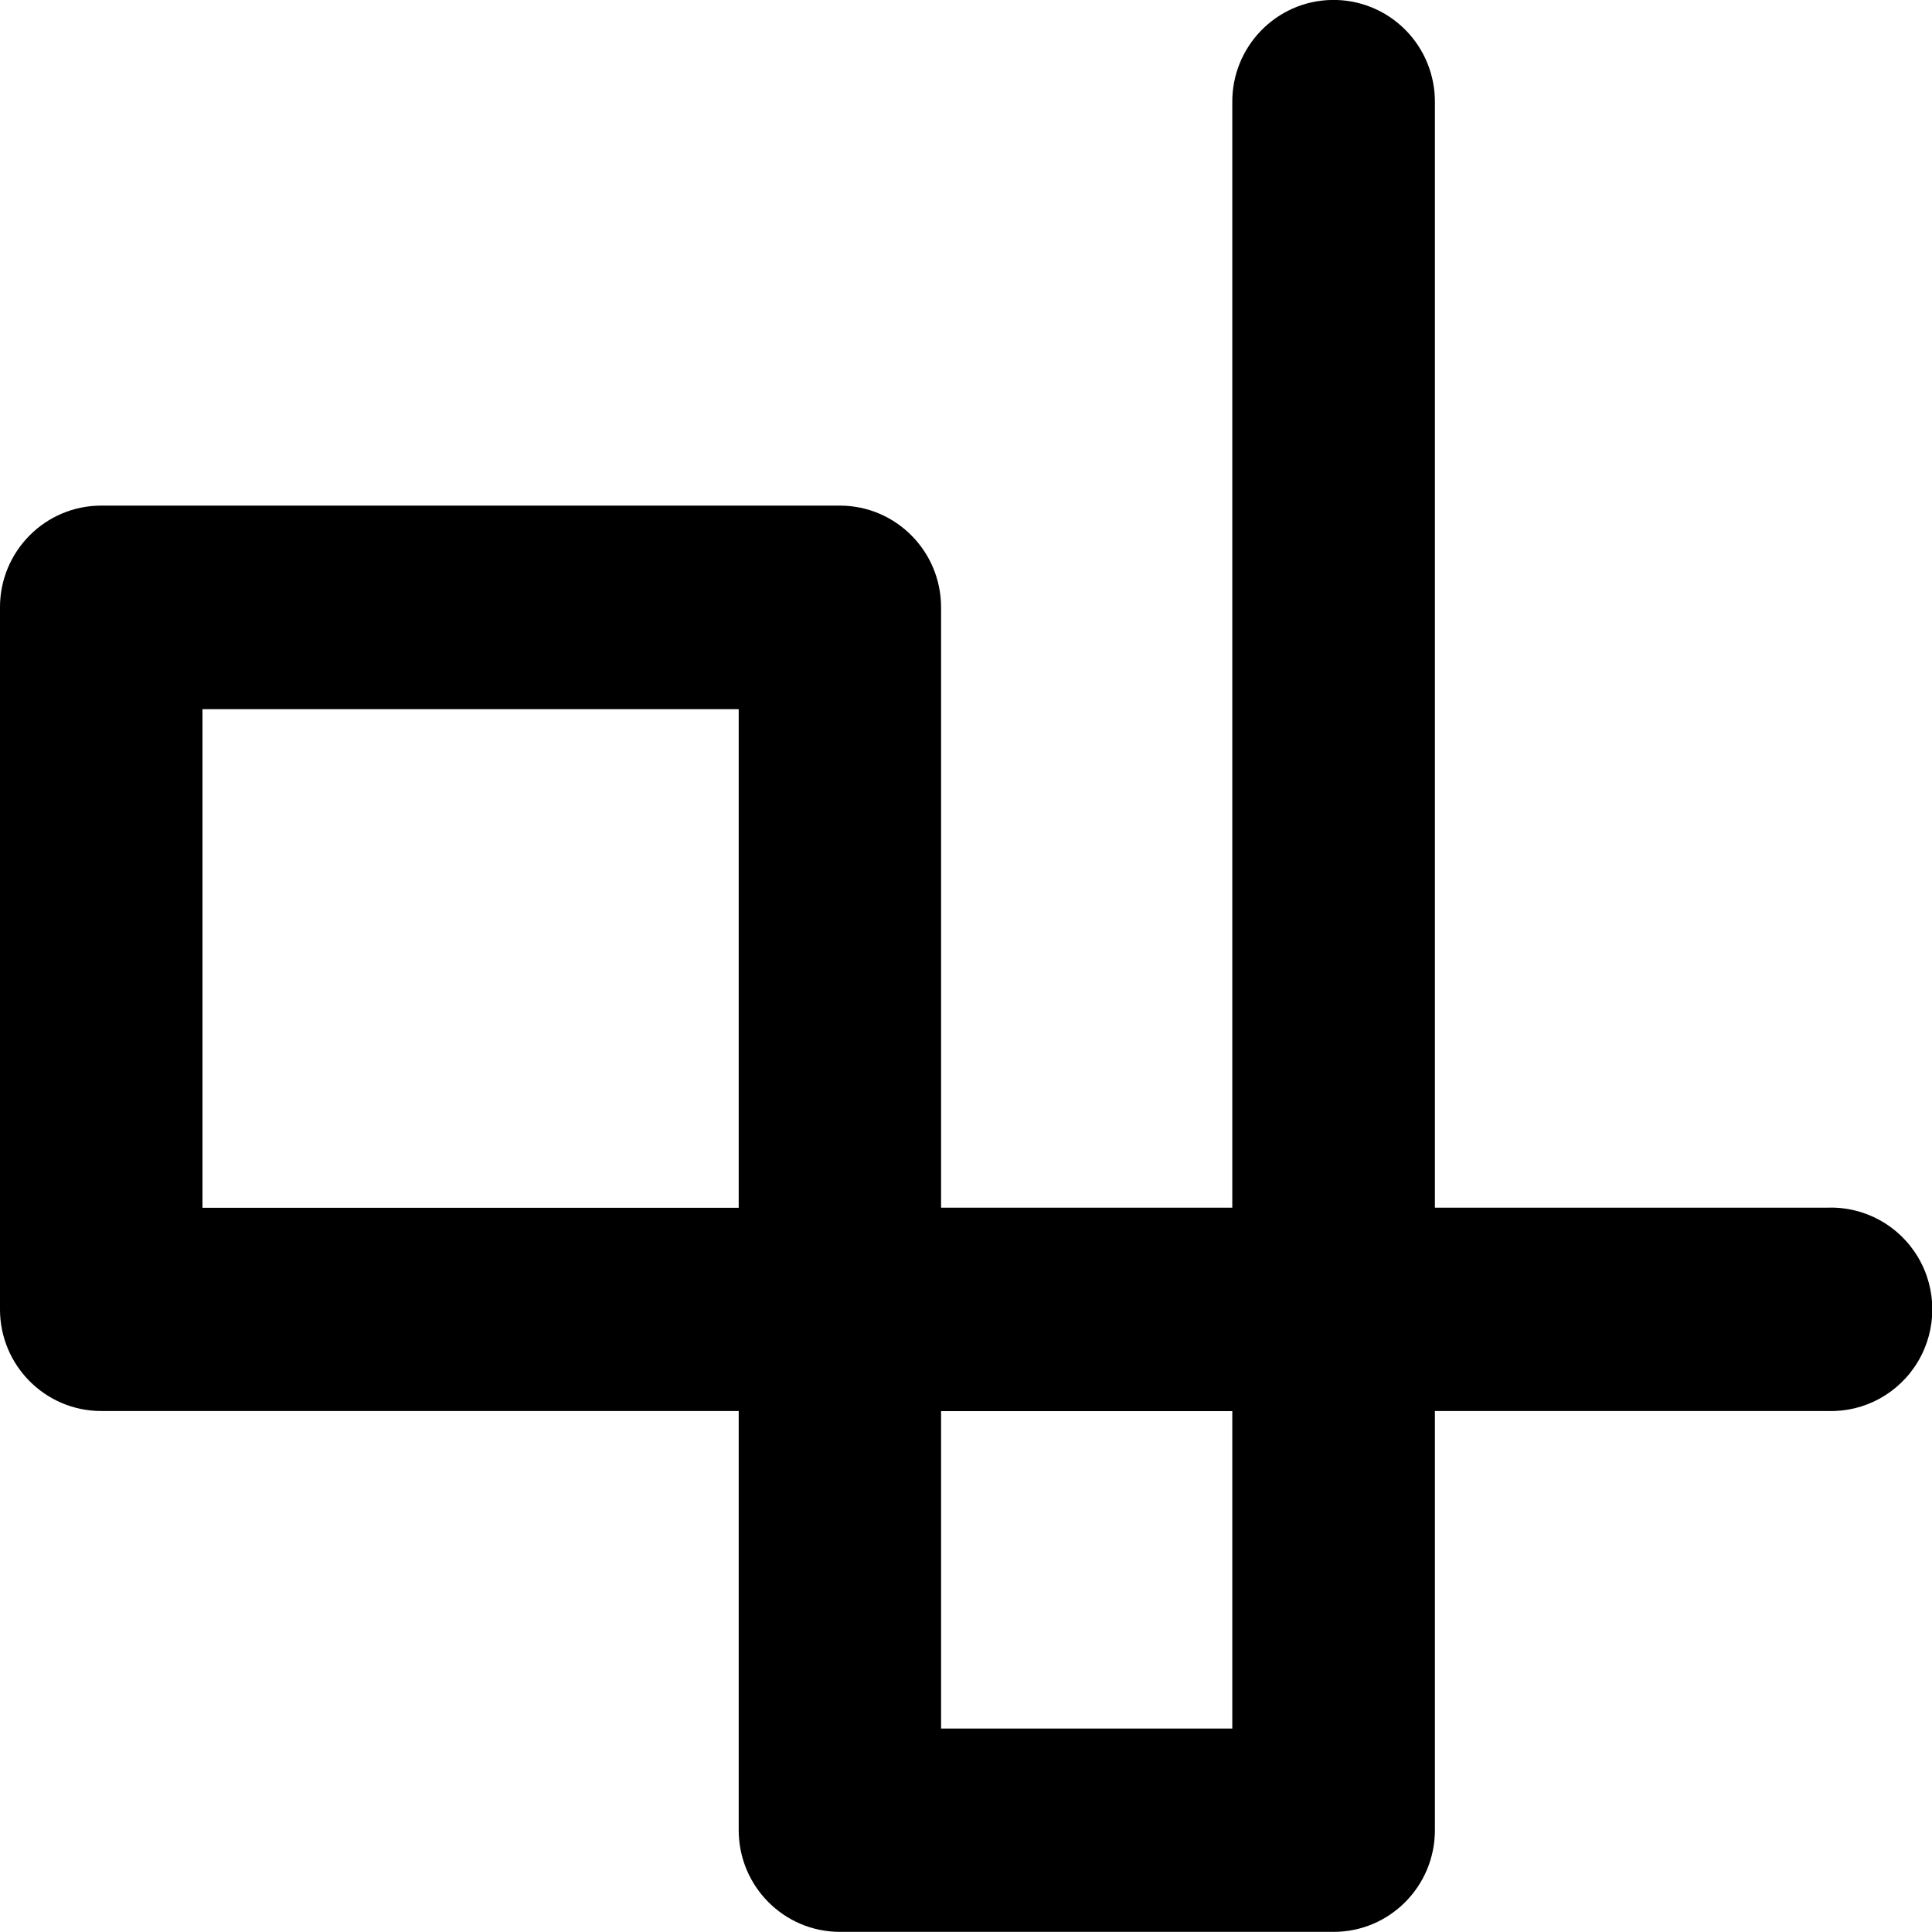
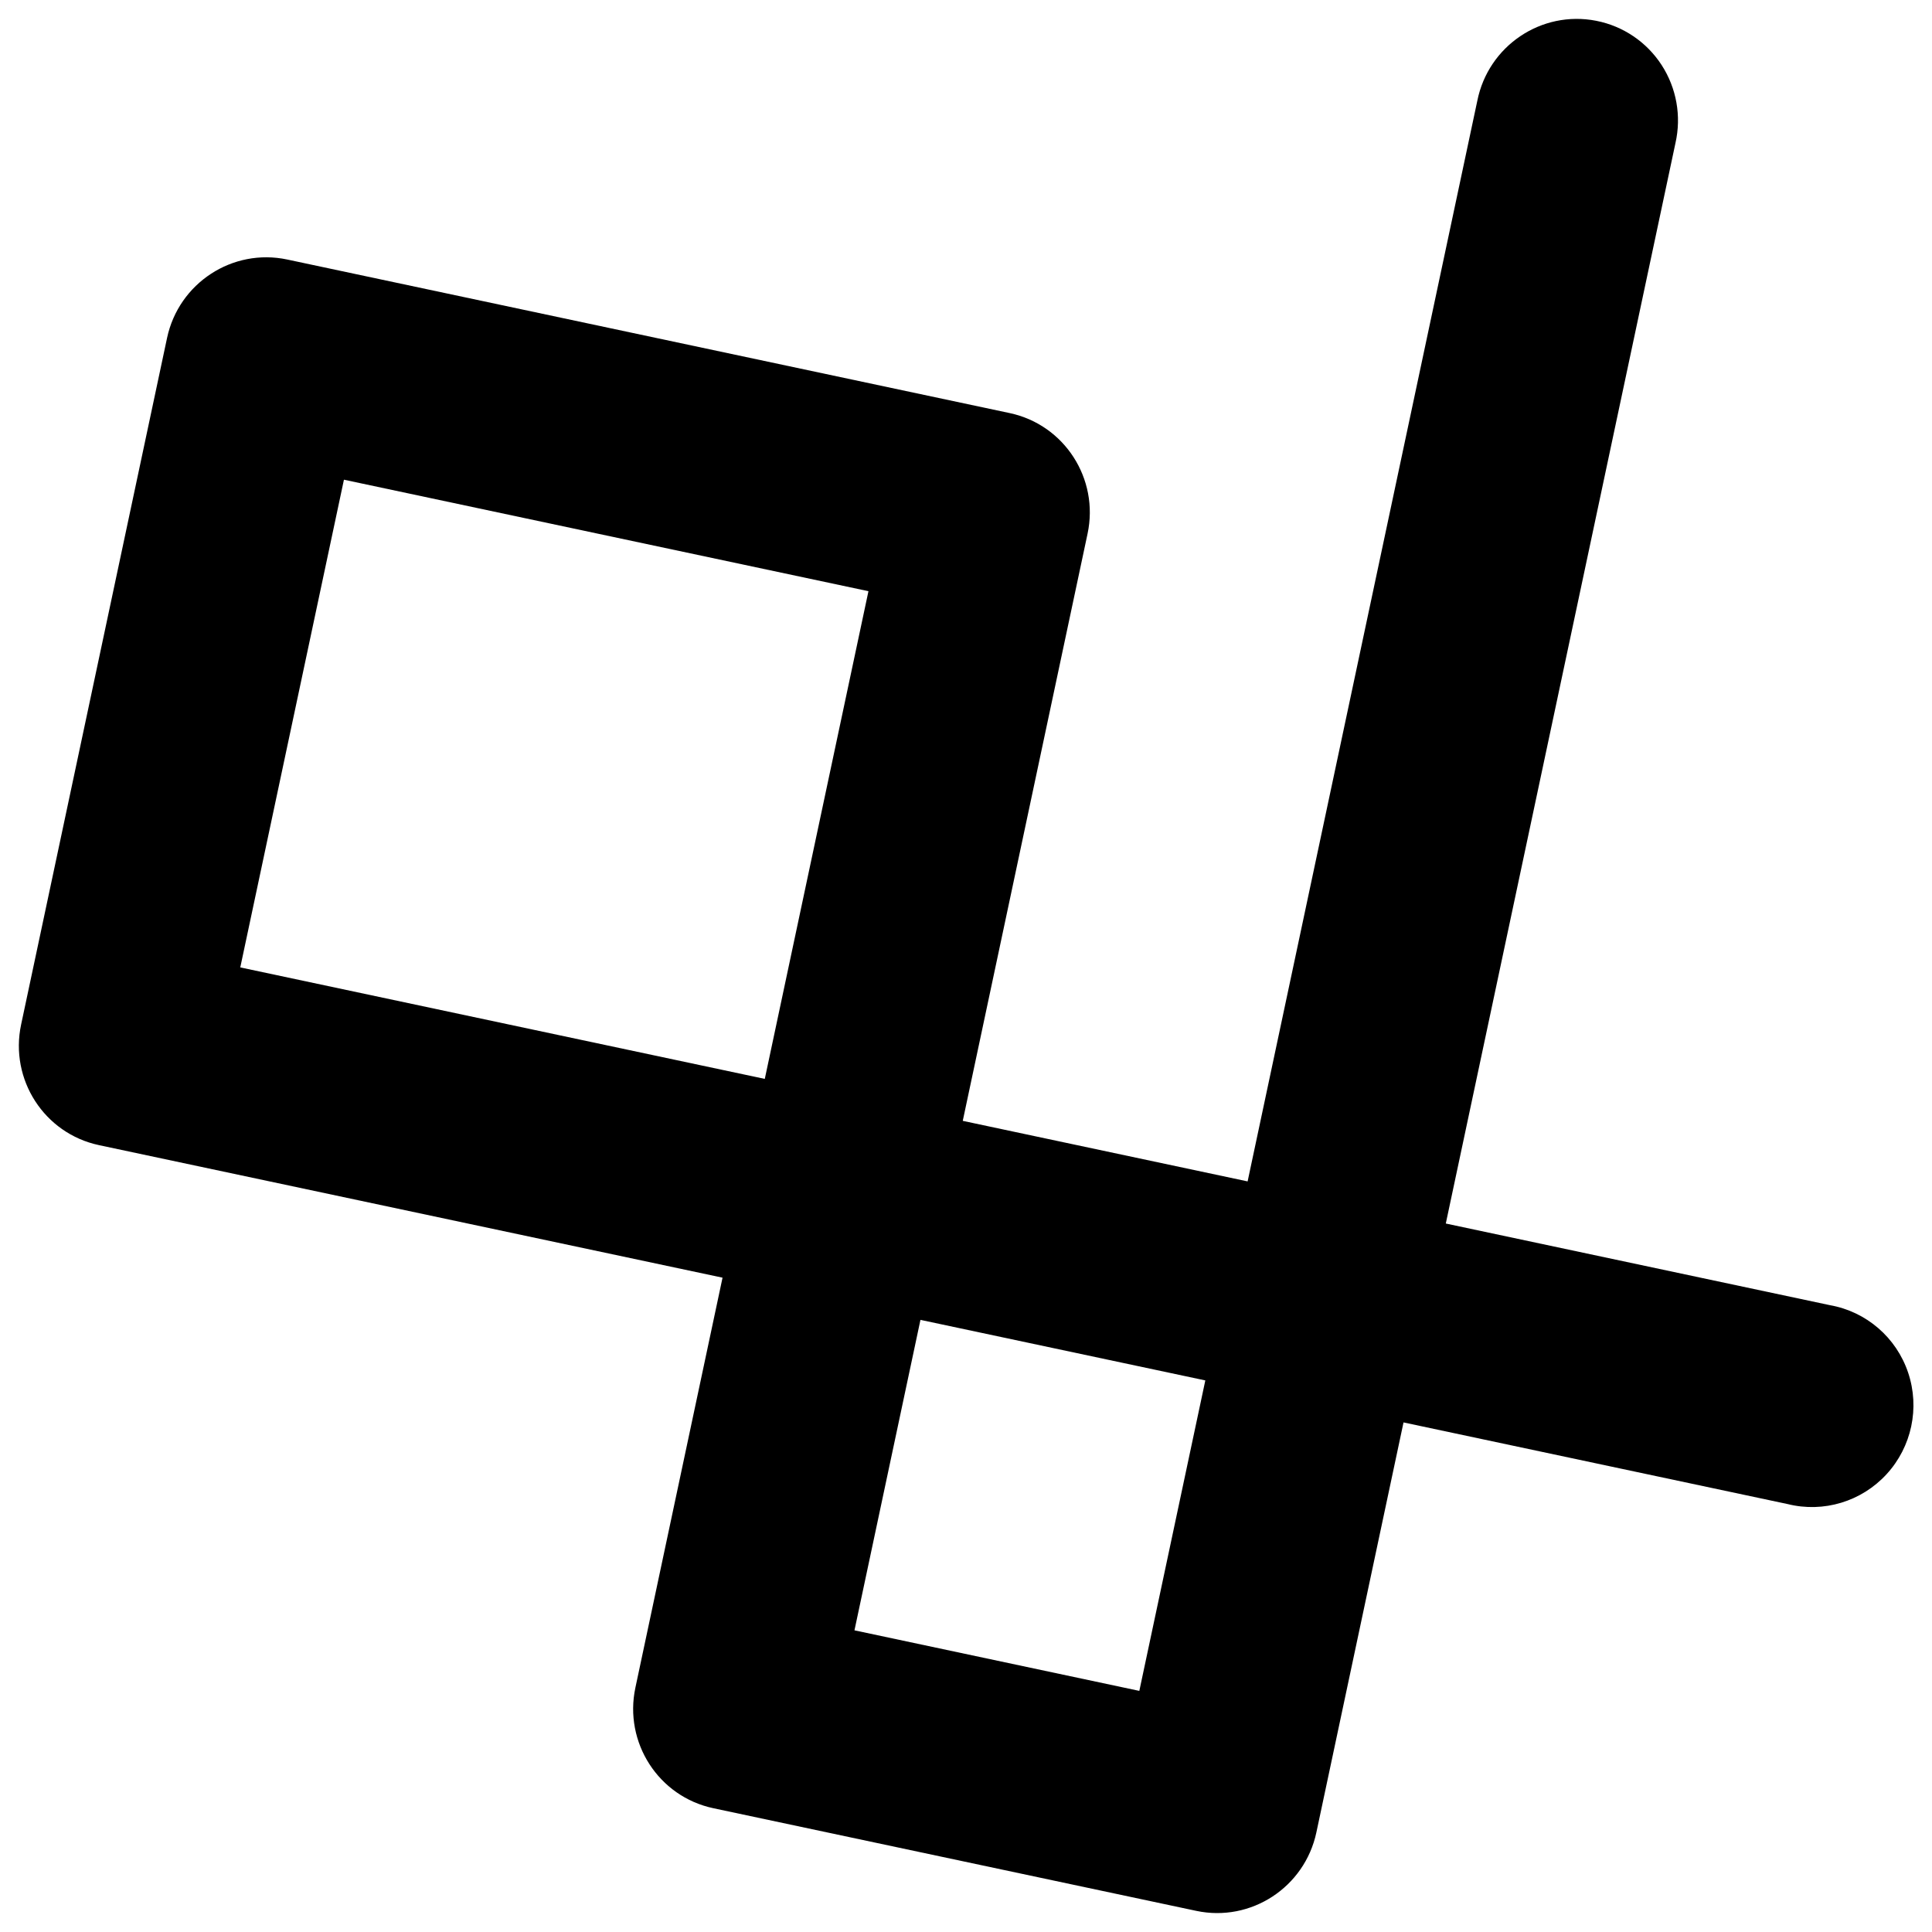
<svg xmlns="http://www.w3.org/2000/svg" version="1.1" id="svg1" width="16" height="16" viewBox="0 0 16 16">
-   <g transform="matrix(0.986419,0,0,0.991161,-965.6097,-552.3883)" id="path-mode-polyline-paraxial">
-     <path id="rect4983-8-8" d="m 979,557.362 h 16 v 16 h -16 z" style="opacity:0;fill:none" />
-     <path id="path21371" d="m 990.086,557.314 a 0.85,0.85 0 0 0 -0.836,0.861 v 9.23 h -2.445 v -5.016 a 0.85,0.85 0 0 0 -0.85,-0.85 h -6.201 a 0.85,0.85 0 0 0 -0.85,0.85 v 5.865 a 0.85,0.85 0 0 0 0.85,0.85 h 5.352 v 3.502 a 0.85,0.85 0 0 0 0.85,0.85 h 4.145 a 0.85,0.85 0 0 0 0.85,-0.85 v -3.502 h 3.297 a 0.85,0.85 0 1 0 0,-1.699 h -3.297 v -9.23 a 0.85,0.85 0 0 0 -0.863,-0.861 z m -9.482,5.926 h 4.502 v 4.166 h -4.502 z m 6.201,5.865 H 989.25 v 2.652 h -2.445 z" style="opacity:1;stroke-linecap:round" />
+   <defs id="defs8" />
+   <g transform="matrix(0.9648634,0.205088,-0.206074,0.9695018,-827.8227,-742.5673)" id="path-mode-polyline-paraxial">
+     <path id="rect4983-8-8" d="m 980.203,558.575 h 13.622 v 13.622 h -13.622 z" style="opacity:0;fill:none;stroke-width:0.851" />
+     <path id="path21371" d="m 990.539,556.566 a 0.85,0.85 0 0 0 -0.836,0.861 v 9.23 h -2.445 v -5.016 a 0.85,0.85 0 0 0 -0.85,-0.85 h -6.201 a 0.85,0.85 0 0 0 -0.85,0.85 v 5.865 a 0.85,0.85 0 0 0 0.85,0.85 h 5.352 v 3.502 a 0.85,0.85 0 0 0 0.85,0.85 h 4.145 a 0.85,0.85 0 0 0 0.85,-0.85 v -3.502 h 3.297 a 0.85,0.85 0 1 0 0,-1.699 h -3.297 v -9.23 a 0.85,0.85 0 0 0 -0.863,-0.861 z m -9.482,5.926 h 4.502 v 4.166 h -4.502 z m 6.201,5.865 h 2.445 v 2.652 h -2.445 z" style="opacity:1;stroke-linecap:round" />
  </g>
</svg>
